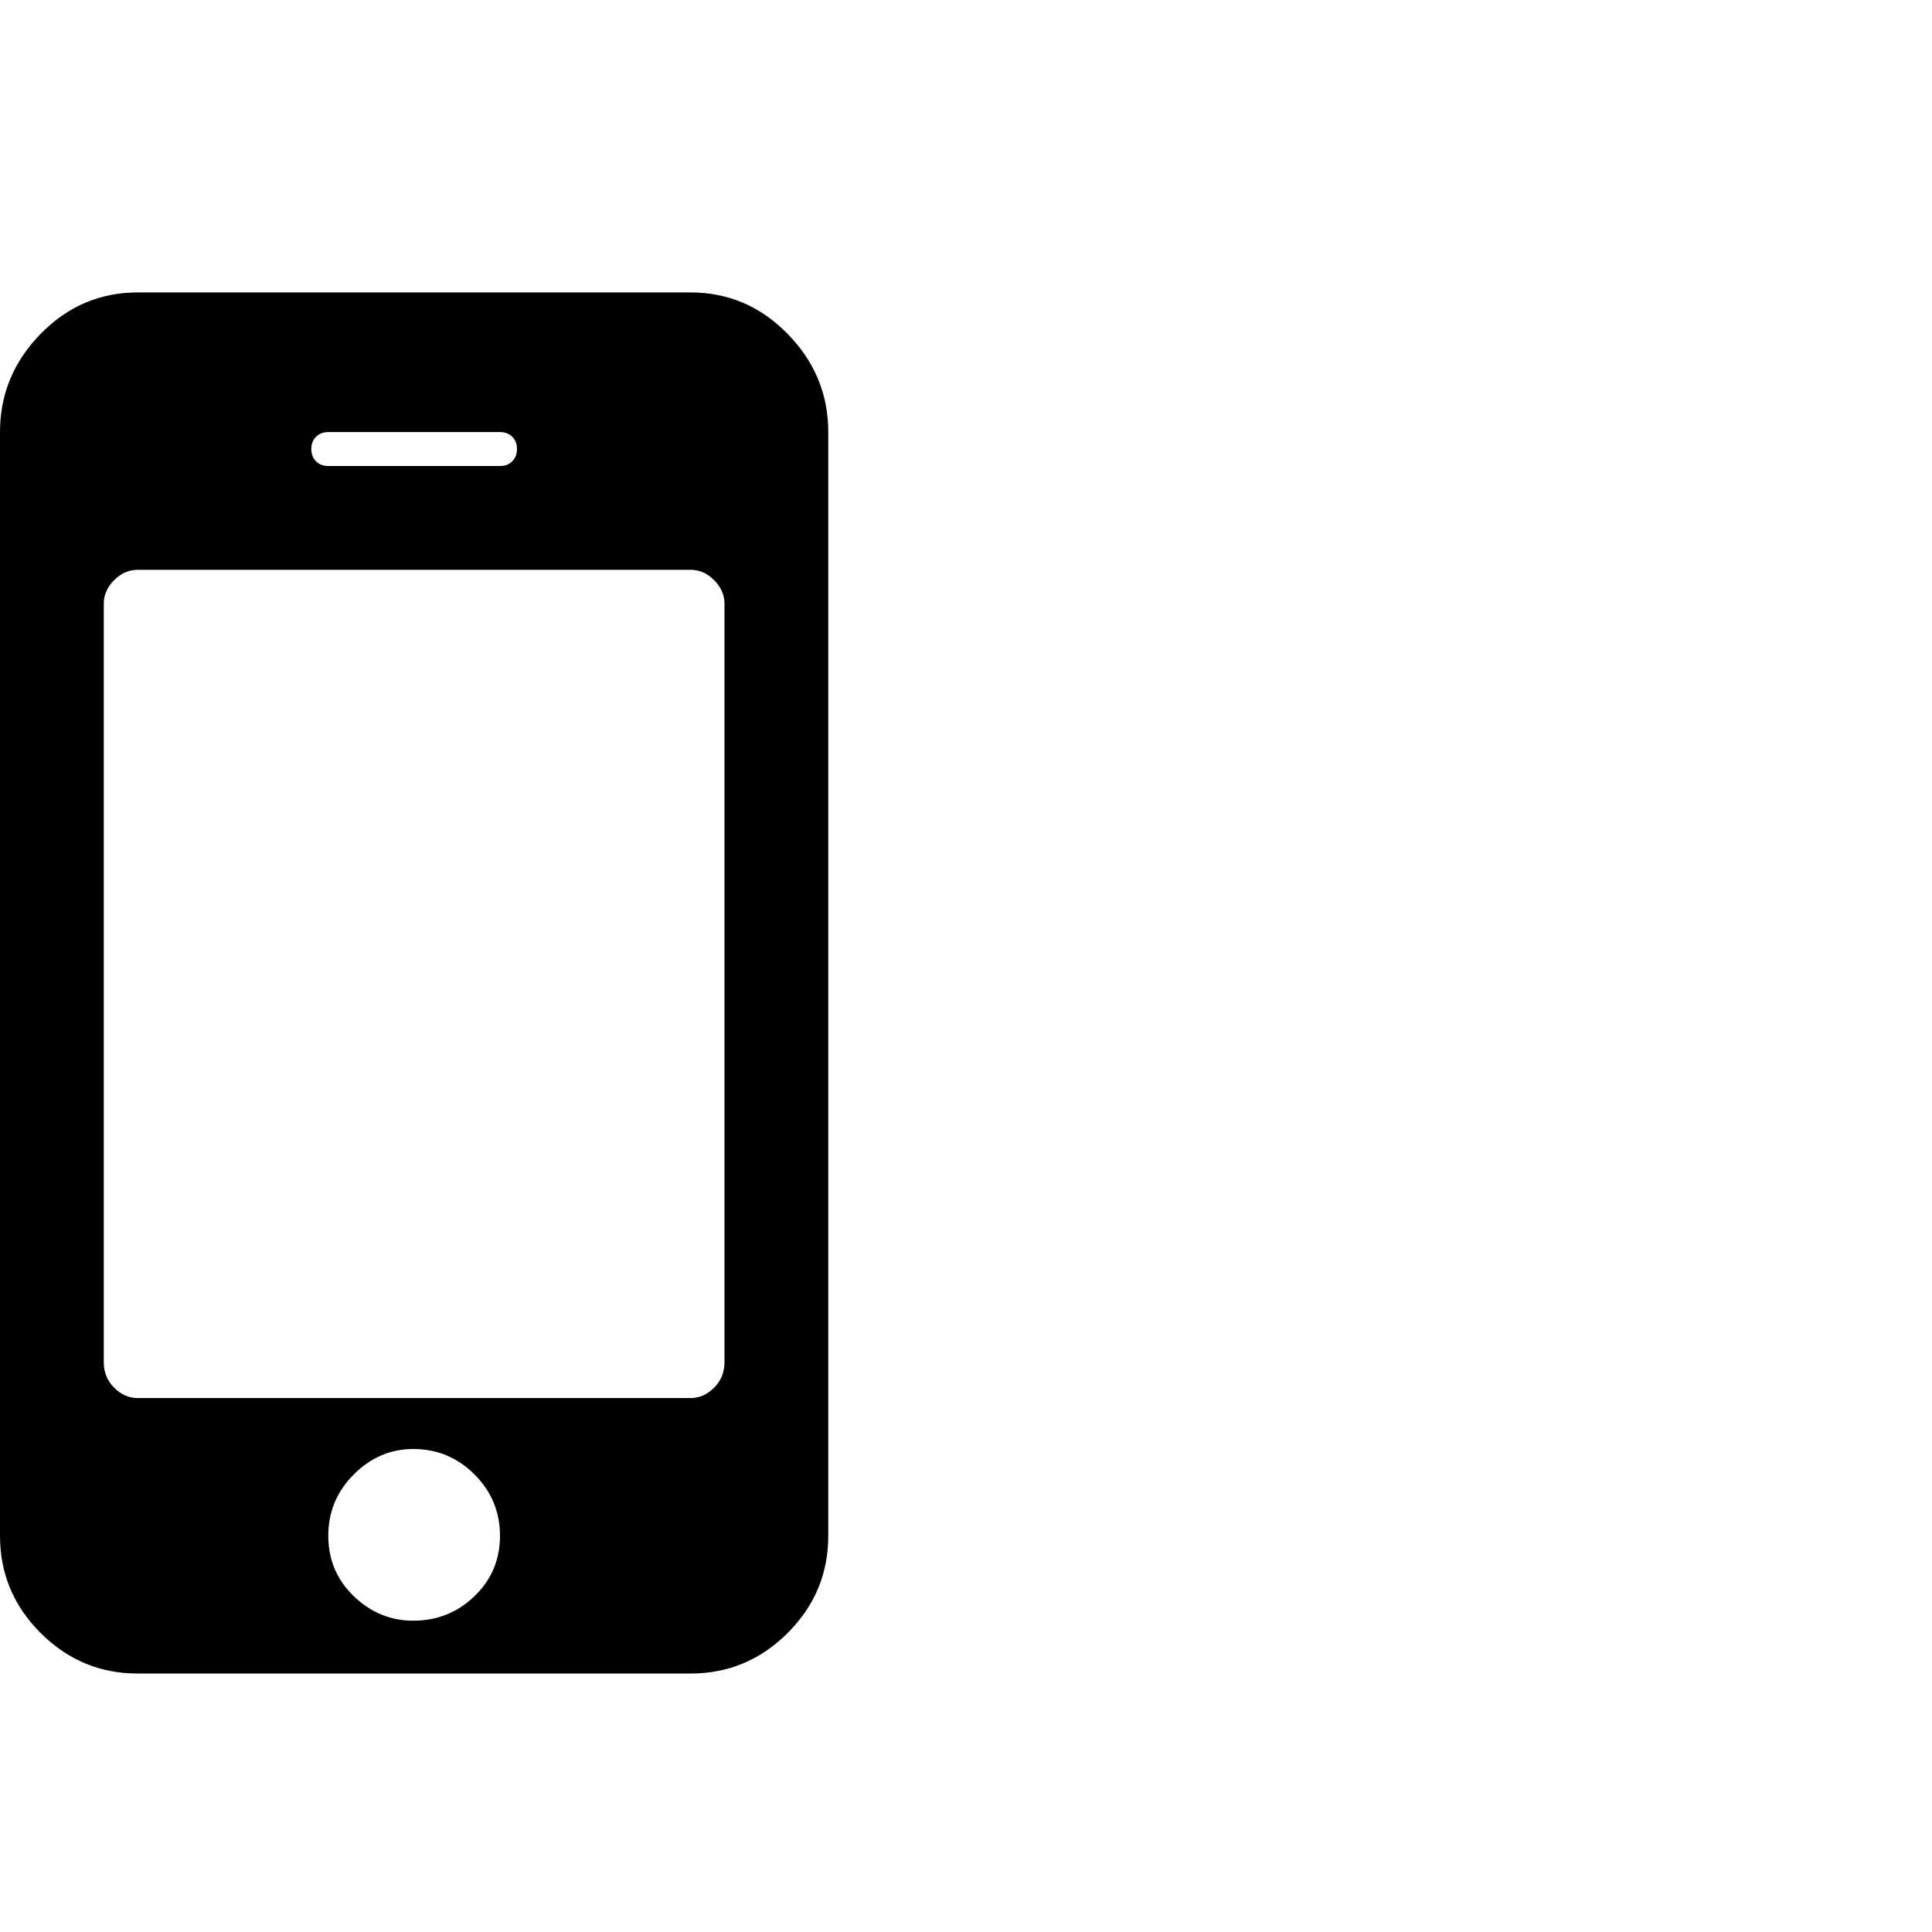
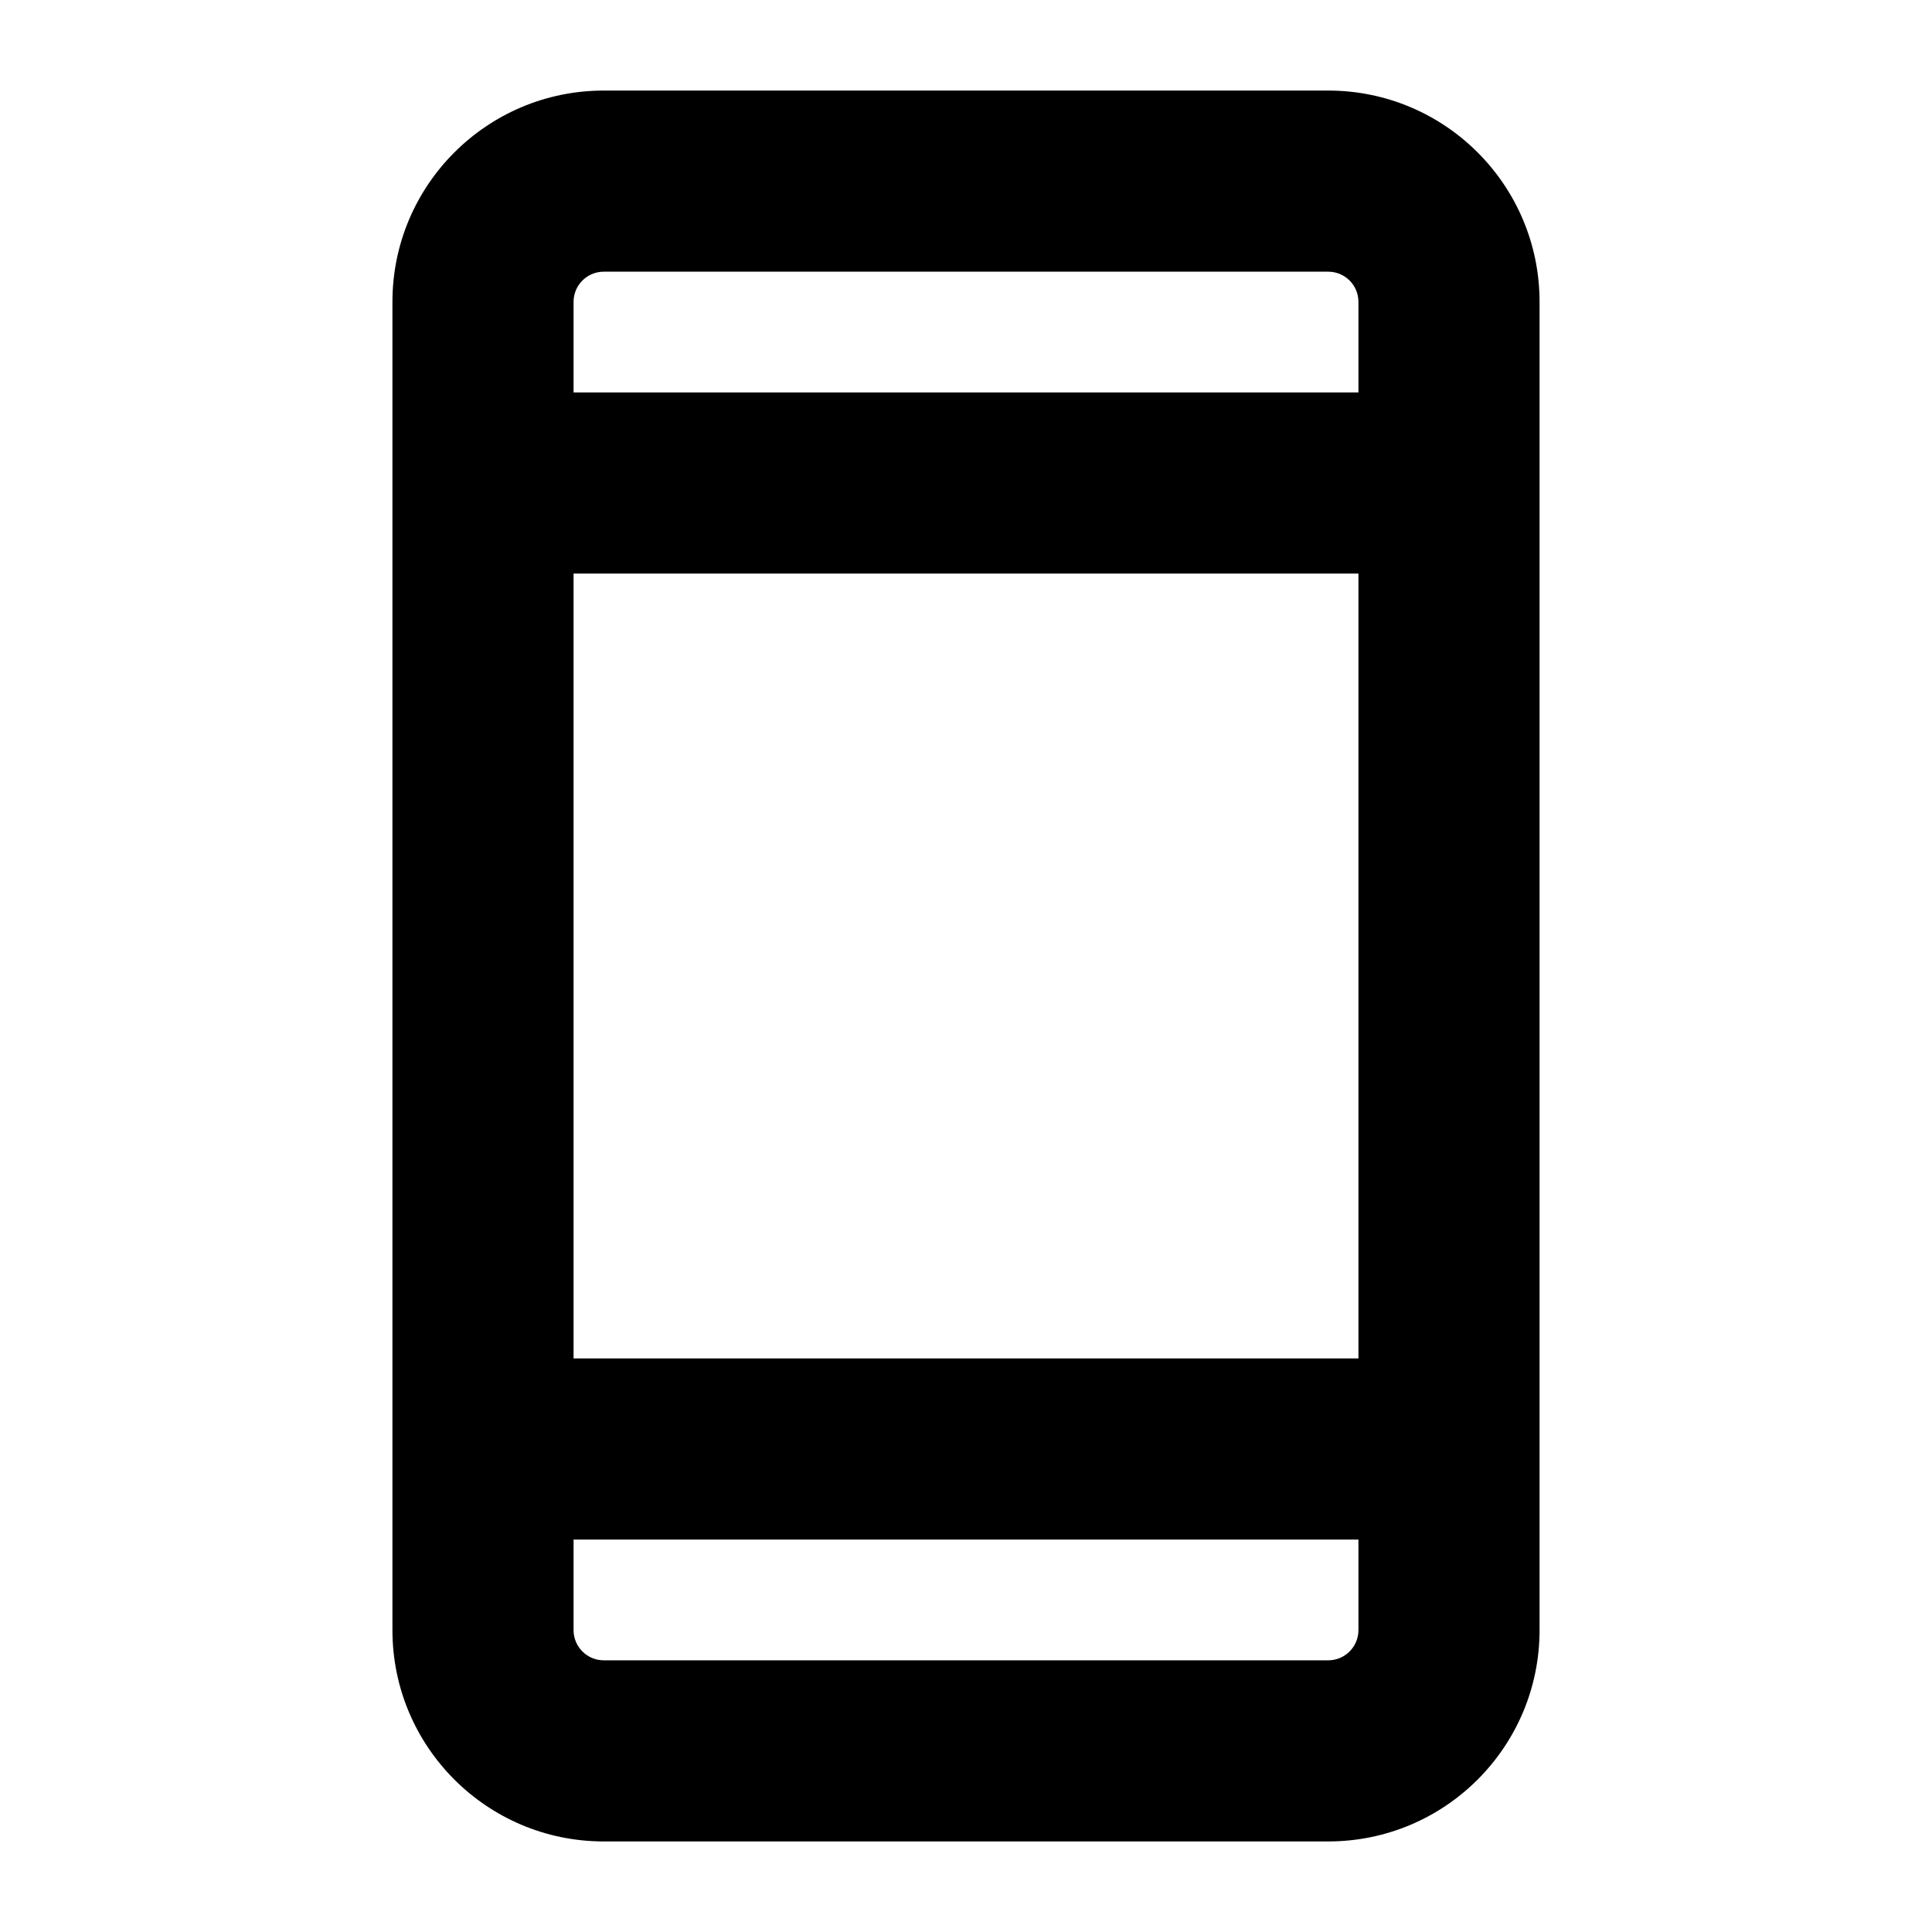
- <svg xmlns="http://www.w3.org/2000/svg" viewBox="0 0 1024 1024">
-   <g transform="translate(0 960) scale(1 -1)">
-     <path d="M265 146Q265 165 251.5 178.5Q238 192 219 192Q201 192 187.5 178.5Q174 165 174 146Q174 127 187.5 114Q201 101 219 101Q238 101 251.5 114Q265 127 265 146ZM384 238L384 640Q384 647 378.5 652.5Q373 658 366 658L73 658Q66 658 60.5 652.5Q55 647 55 640L55 238Q55 230 60.5 224.5Q66 219 73 219L366 219Q373 219 378.5 224.5Q384 230 384 238ZM274 722Q274 726 271.5 728.5Q269 731 265 731L174 731Q170 731 167.5 728.5Q165 726 165 722Q165 718 167.5 715.5Q170 713 174 713L265 713Q269 713 271.5 715.5Q274 718 274 722ZM439 731L439 146Q439 116 417.5 94.5Q396 73 366 73L73 73Q43 73 21.5 94.5Q0 116 0 146L0 731Q0 761 21.5 783Q43 805 73 805L366 805Q396 805 417.5 783Q439 761 439 731Z" />
-   </g>
+ <svg xmlns="http://www.w3.org/2000/svg" viewBox="0 0 256 256">
+   <path d="M176,12H80A28,28,0,0,0,52,40V216a28,28,0,0,0,28,28h96a28,28,0,0,0,28-28V40A28,28,0,0,0,176,12ZM76,76H180V180H76Zm4-40h96a4,4,0,0,1,4,4V52H76V40A4,4,0,0,1,80,36Zm96,184H80a4,4,0,0,1-4-4V204H180v12A4,4,0,0,1,176,220Z" />
</svg>
